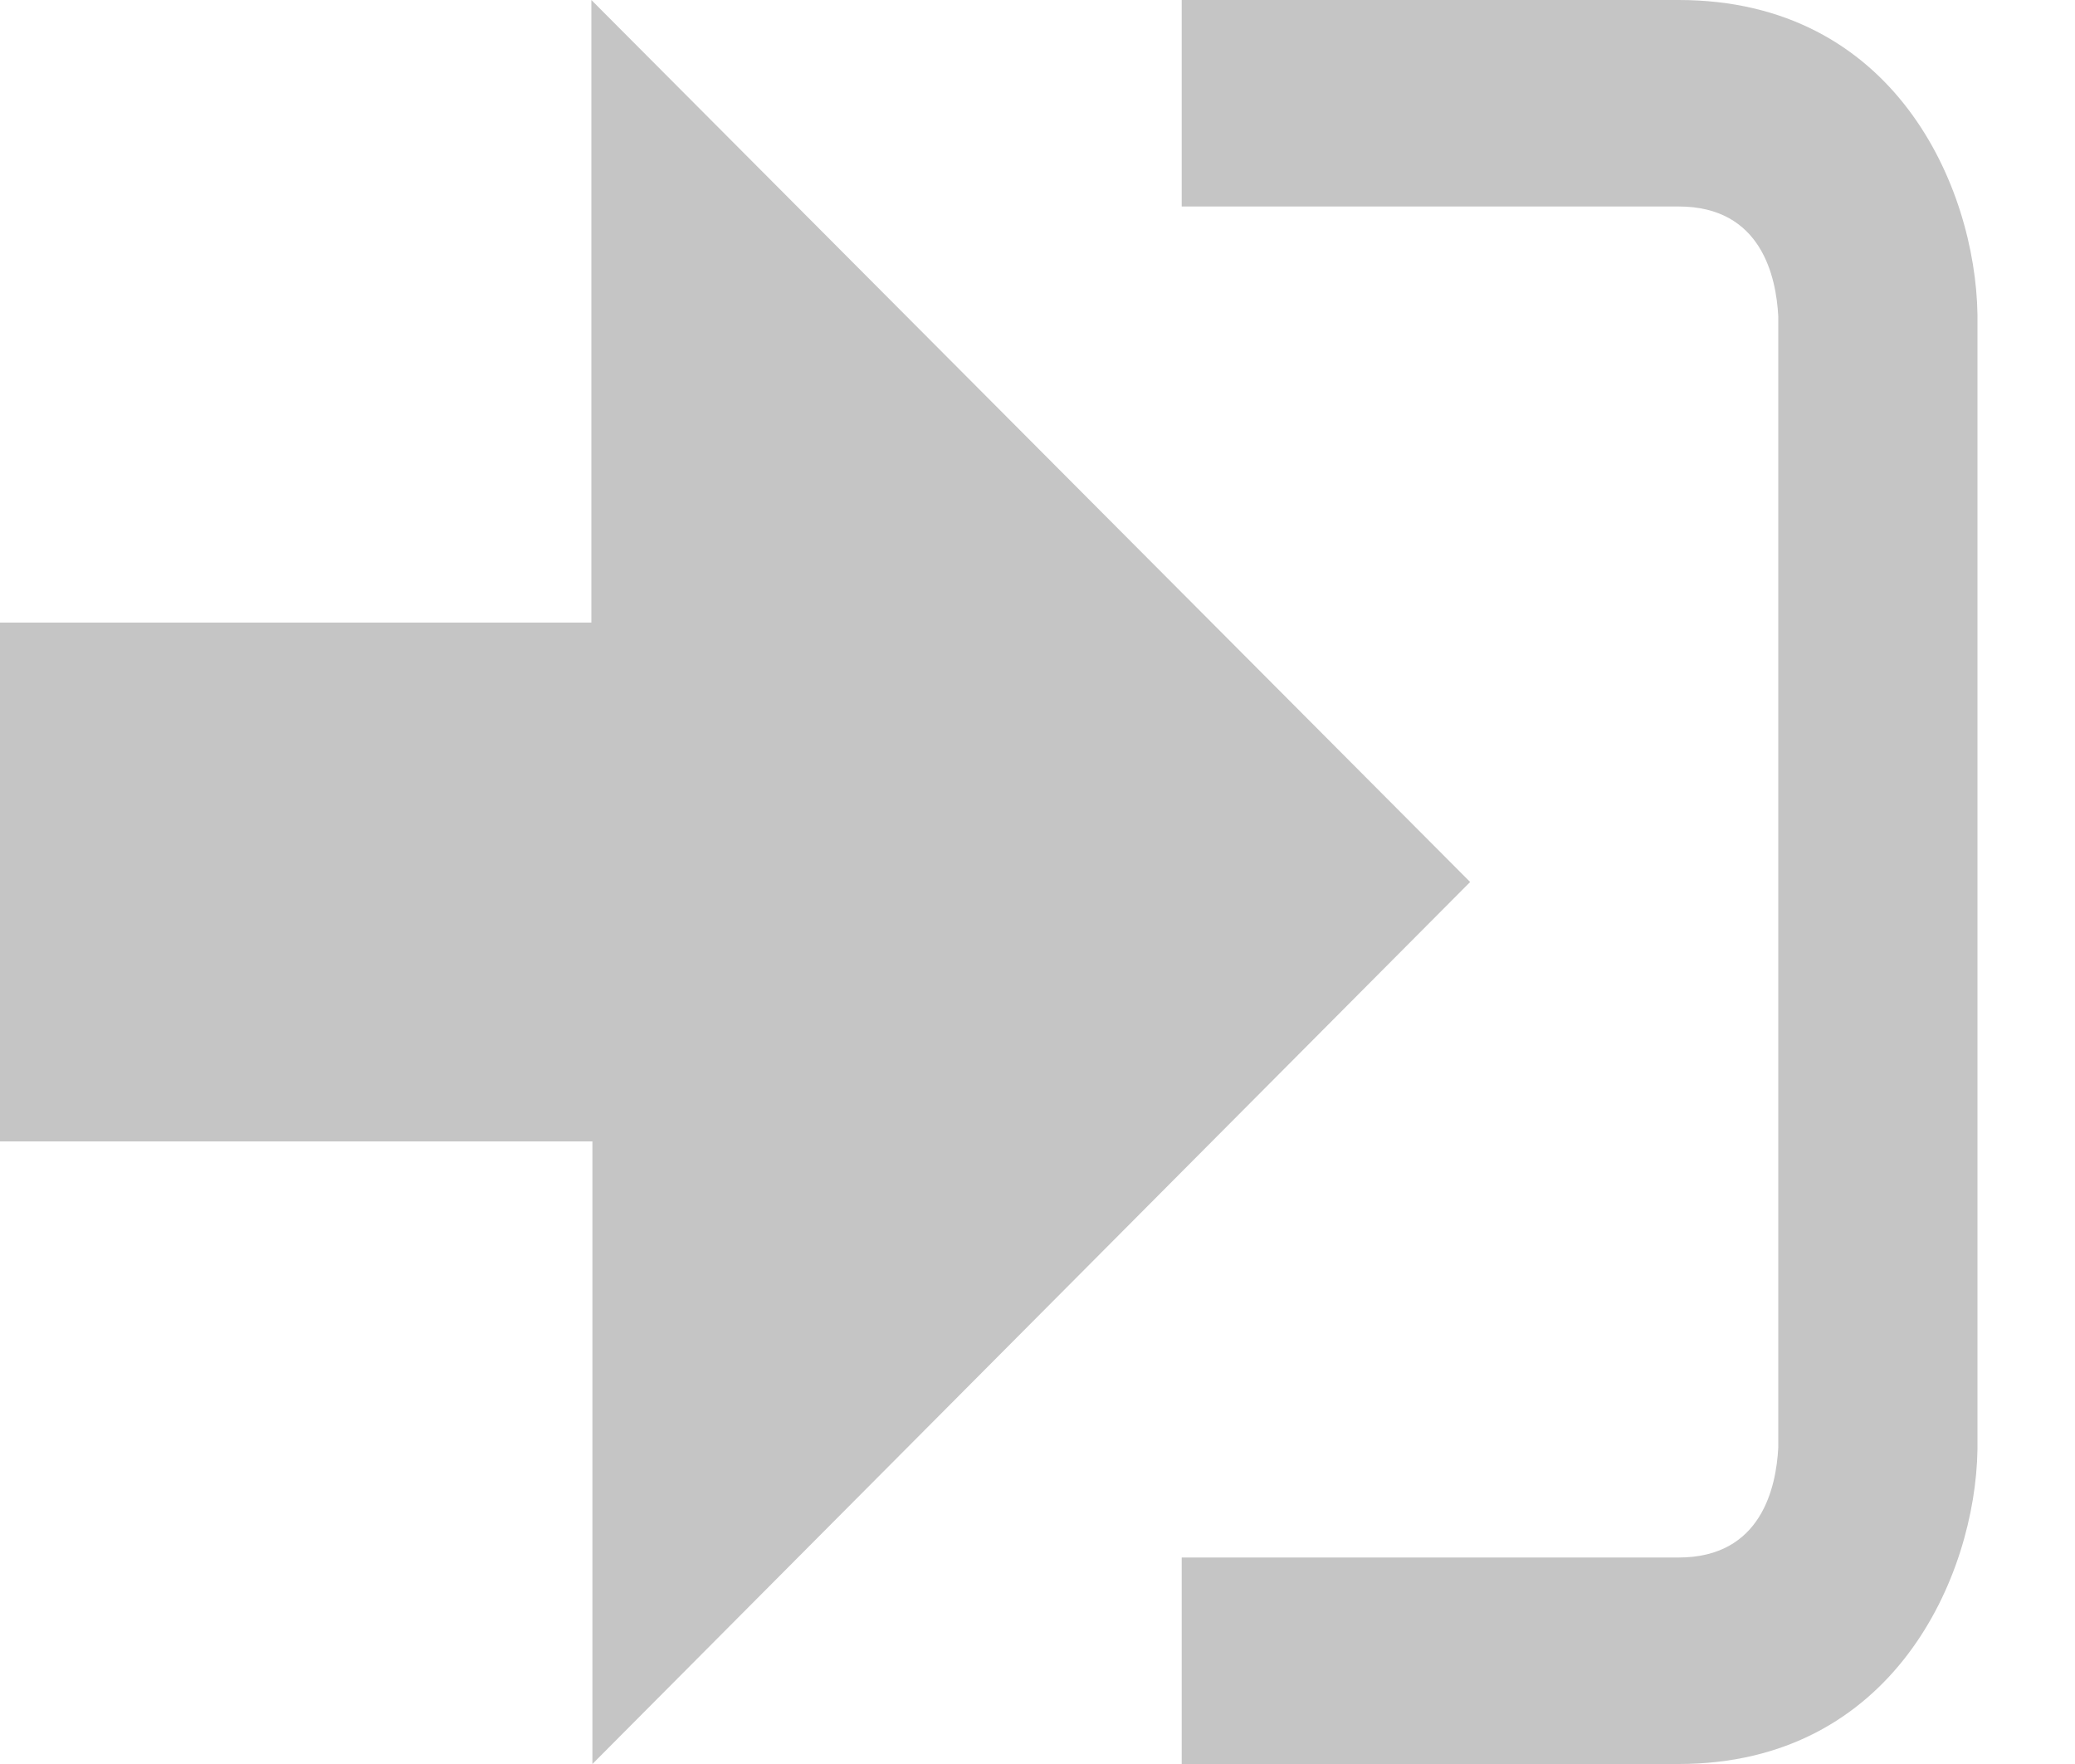
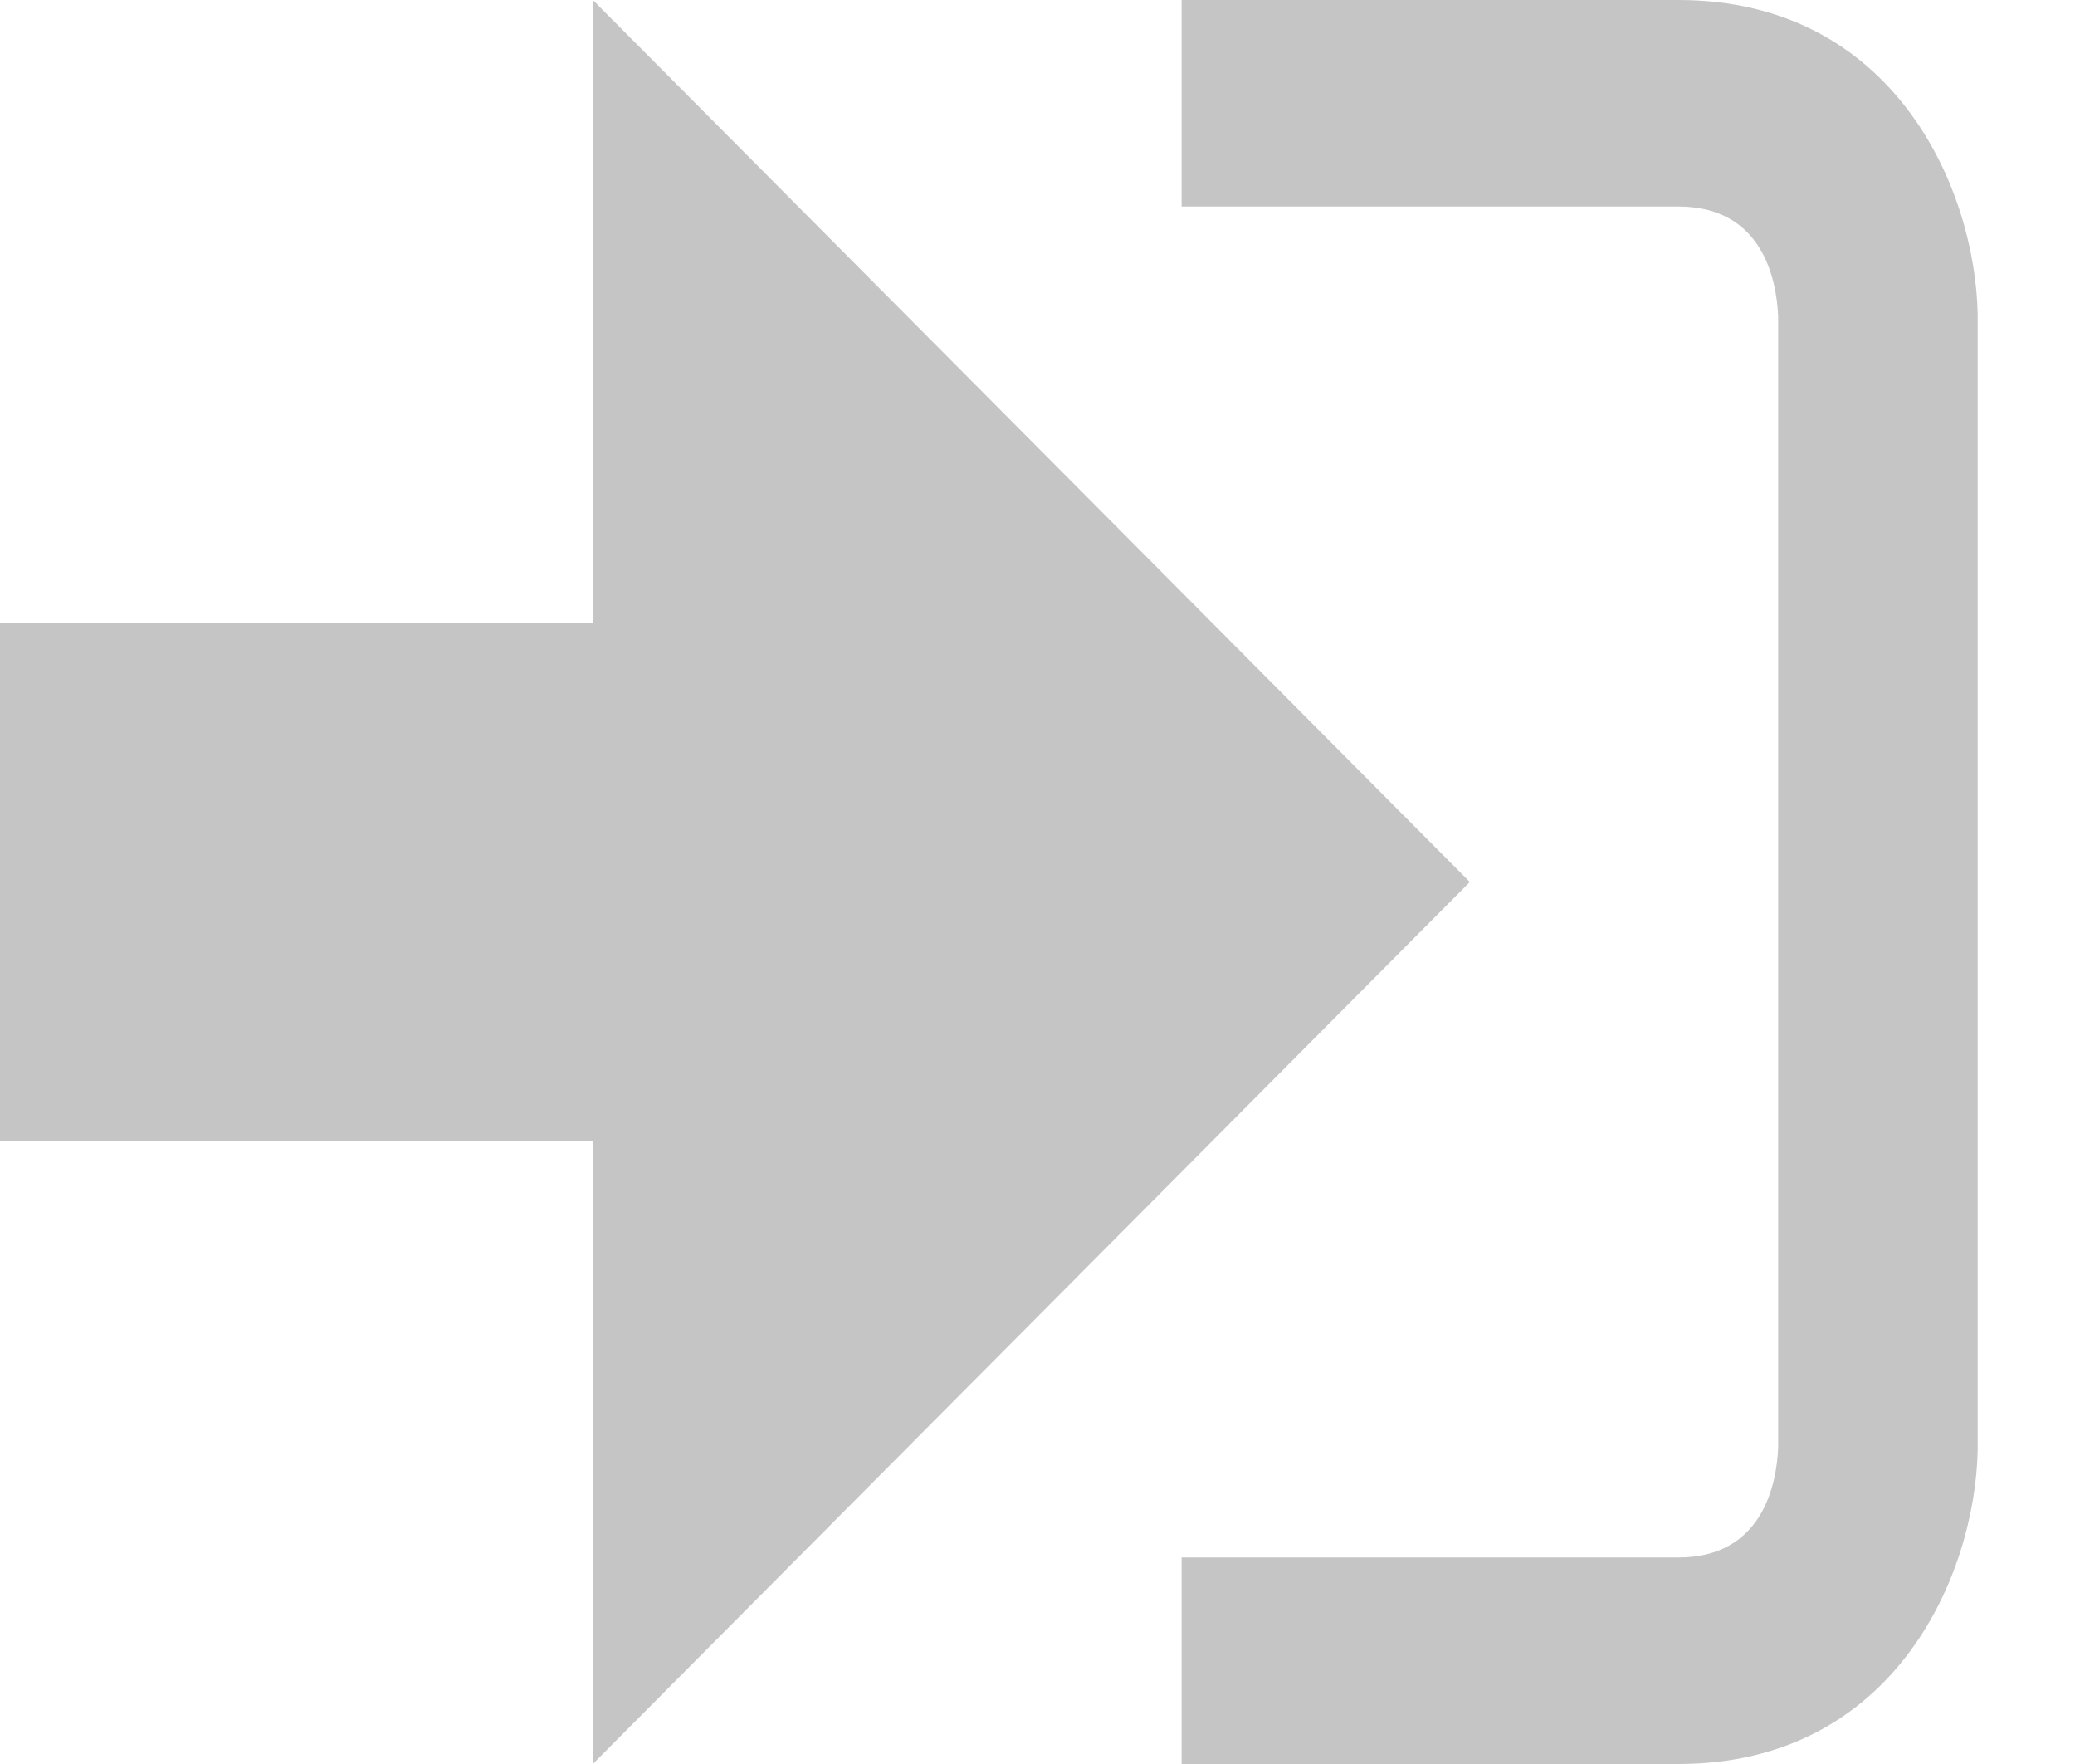
- <svg xmlns="http://www.w3.org/2000/svg" width="20" height="17" fill="none">
-   <path d="M14.17 8.5L5.7 0v6H0v5h5.71v6l8.46-8.5z" fill="#C5C5C5" />
-   <path d="M16.18 15.01h-4.79V17h4.79c2.07 0 2.86-1.81 2.88-3.03V3.03C19.04 1.8 18.26 0 16.18 0h-4.79v1.99h4.79c.8 0 .94.68.96 1.06v10.9c-.02.38-.16 1.06-.96 1.06z" fill="#C5C5C5" />
+ <svg xmlns="http://www.w3.org/2000/svg" width="20" height="17" viewBox="0 0 20 17" fill="none">
+   <path d="M14.167 8.5L5.714 0V6H0V11H5.714V17L14.167 8.5Z" fill="#C5C5C5" />
+   <path d="M16.177 15.01H11.389V17H16.177C18.251 17 19.038 15.19 19.062 13.974V3.028C19.038 1.811 18.251 0 16.177 0H11.389V1.99H16.177C16.976 1.99 17.122 2.671 17.139 3.047V13.951C17.123 14.327 16.976 15.01 16.177 15.01Z" fill="#C5C5C5" />
</svg>
